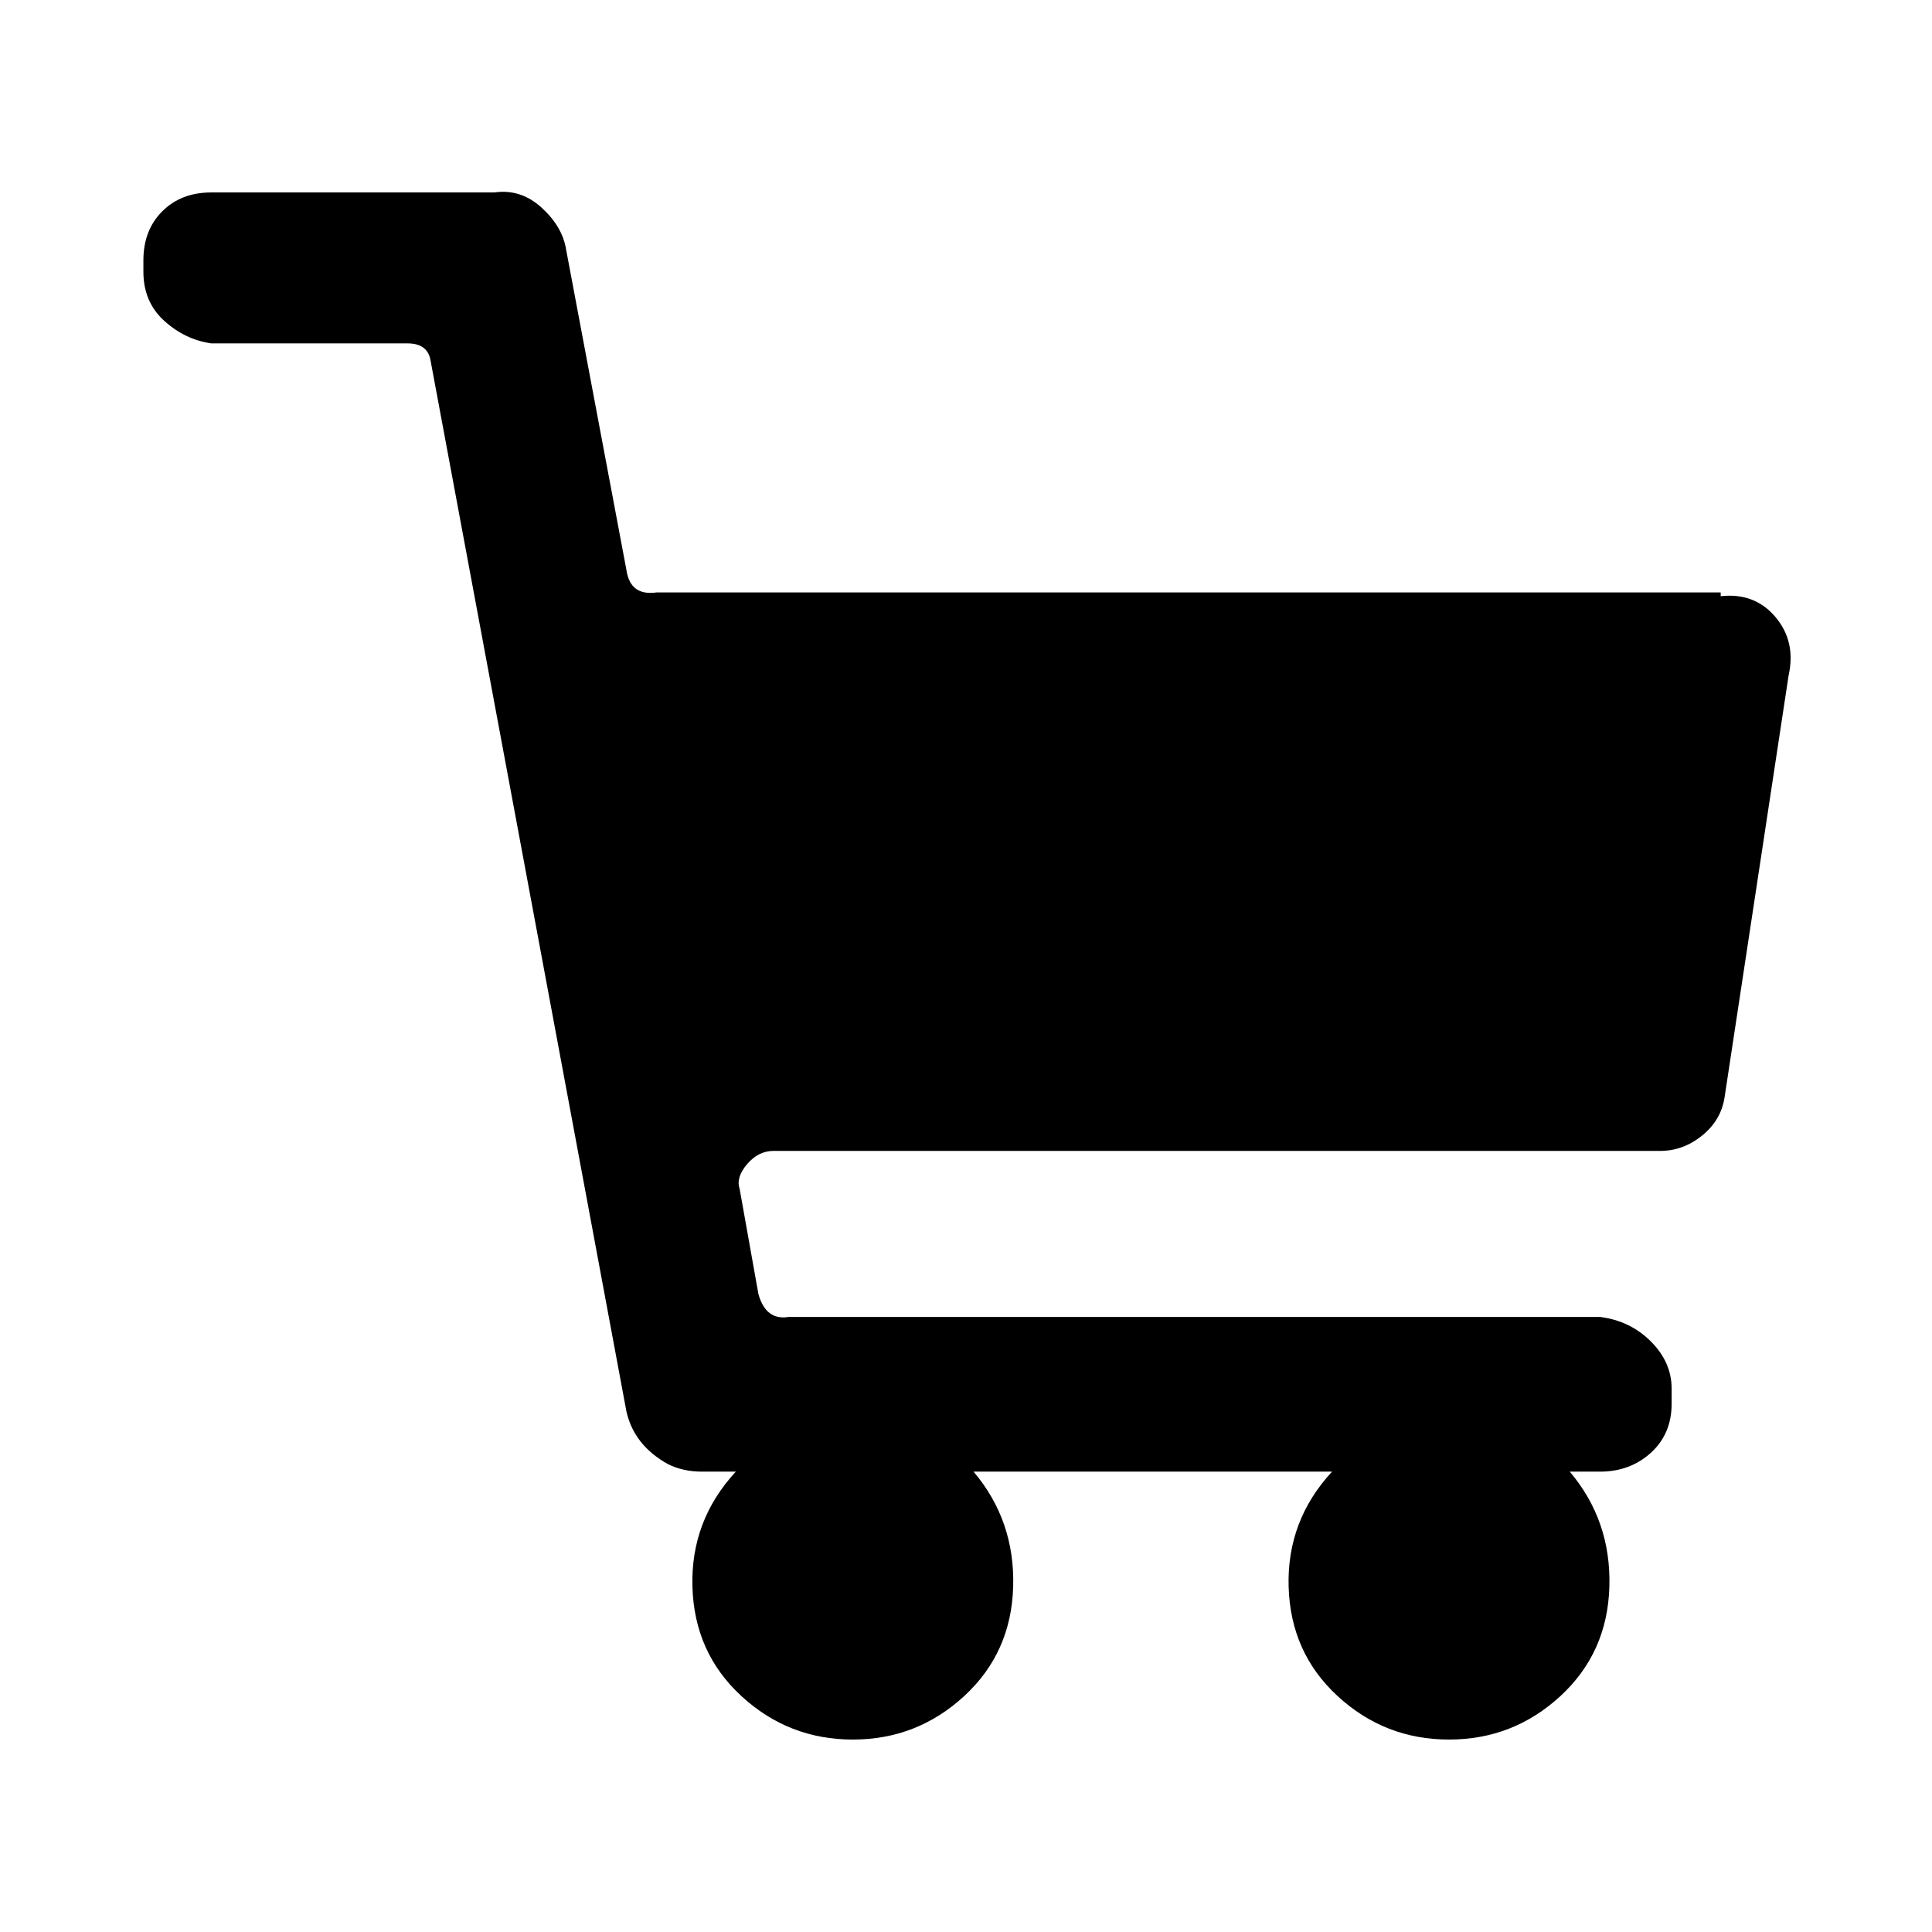
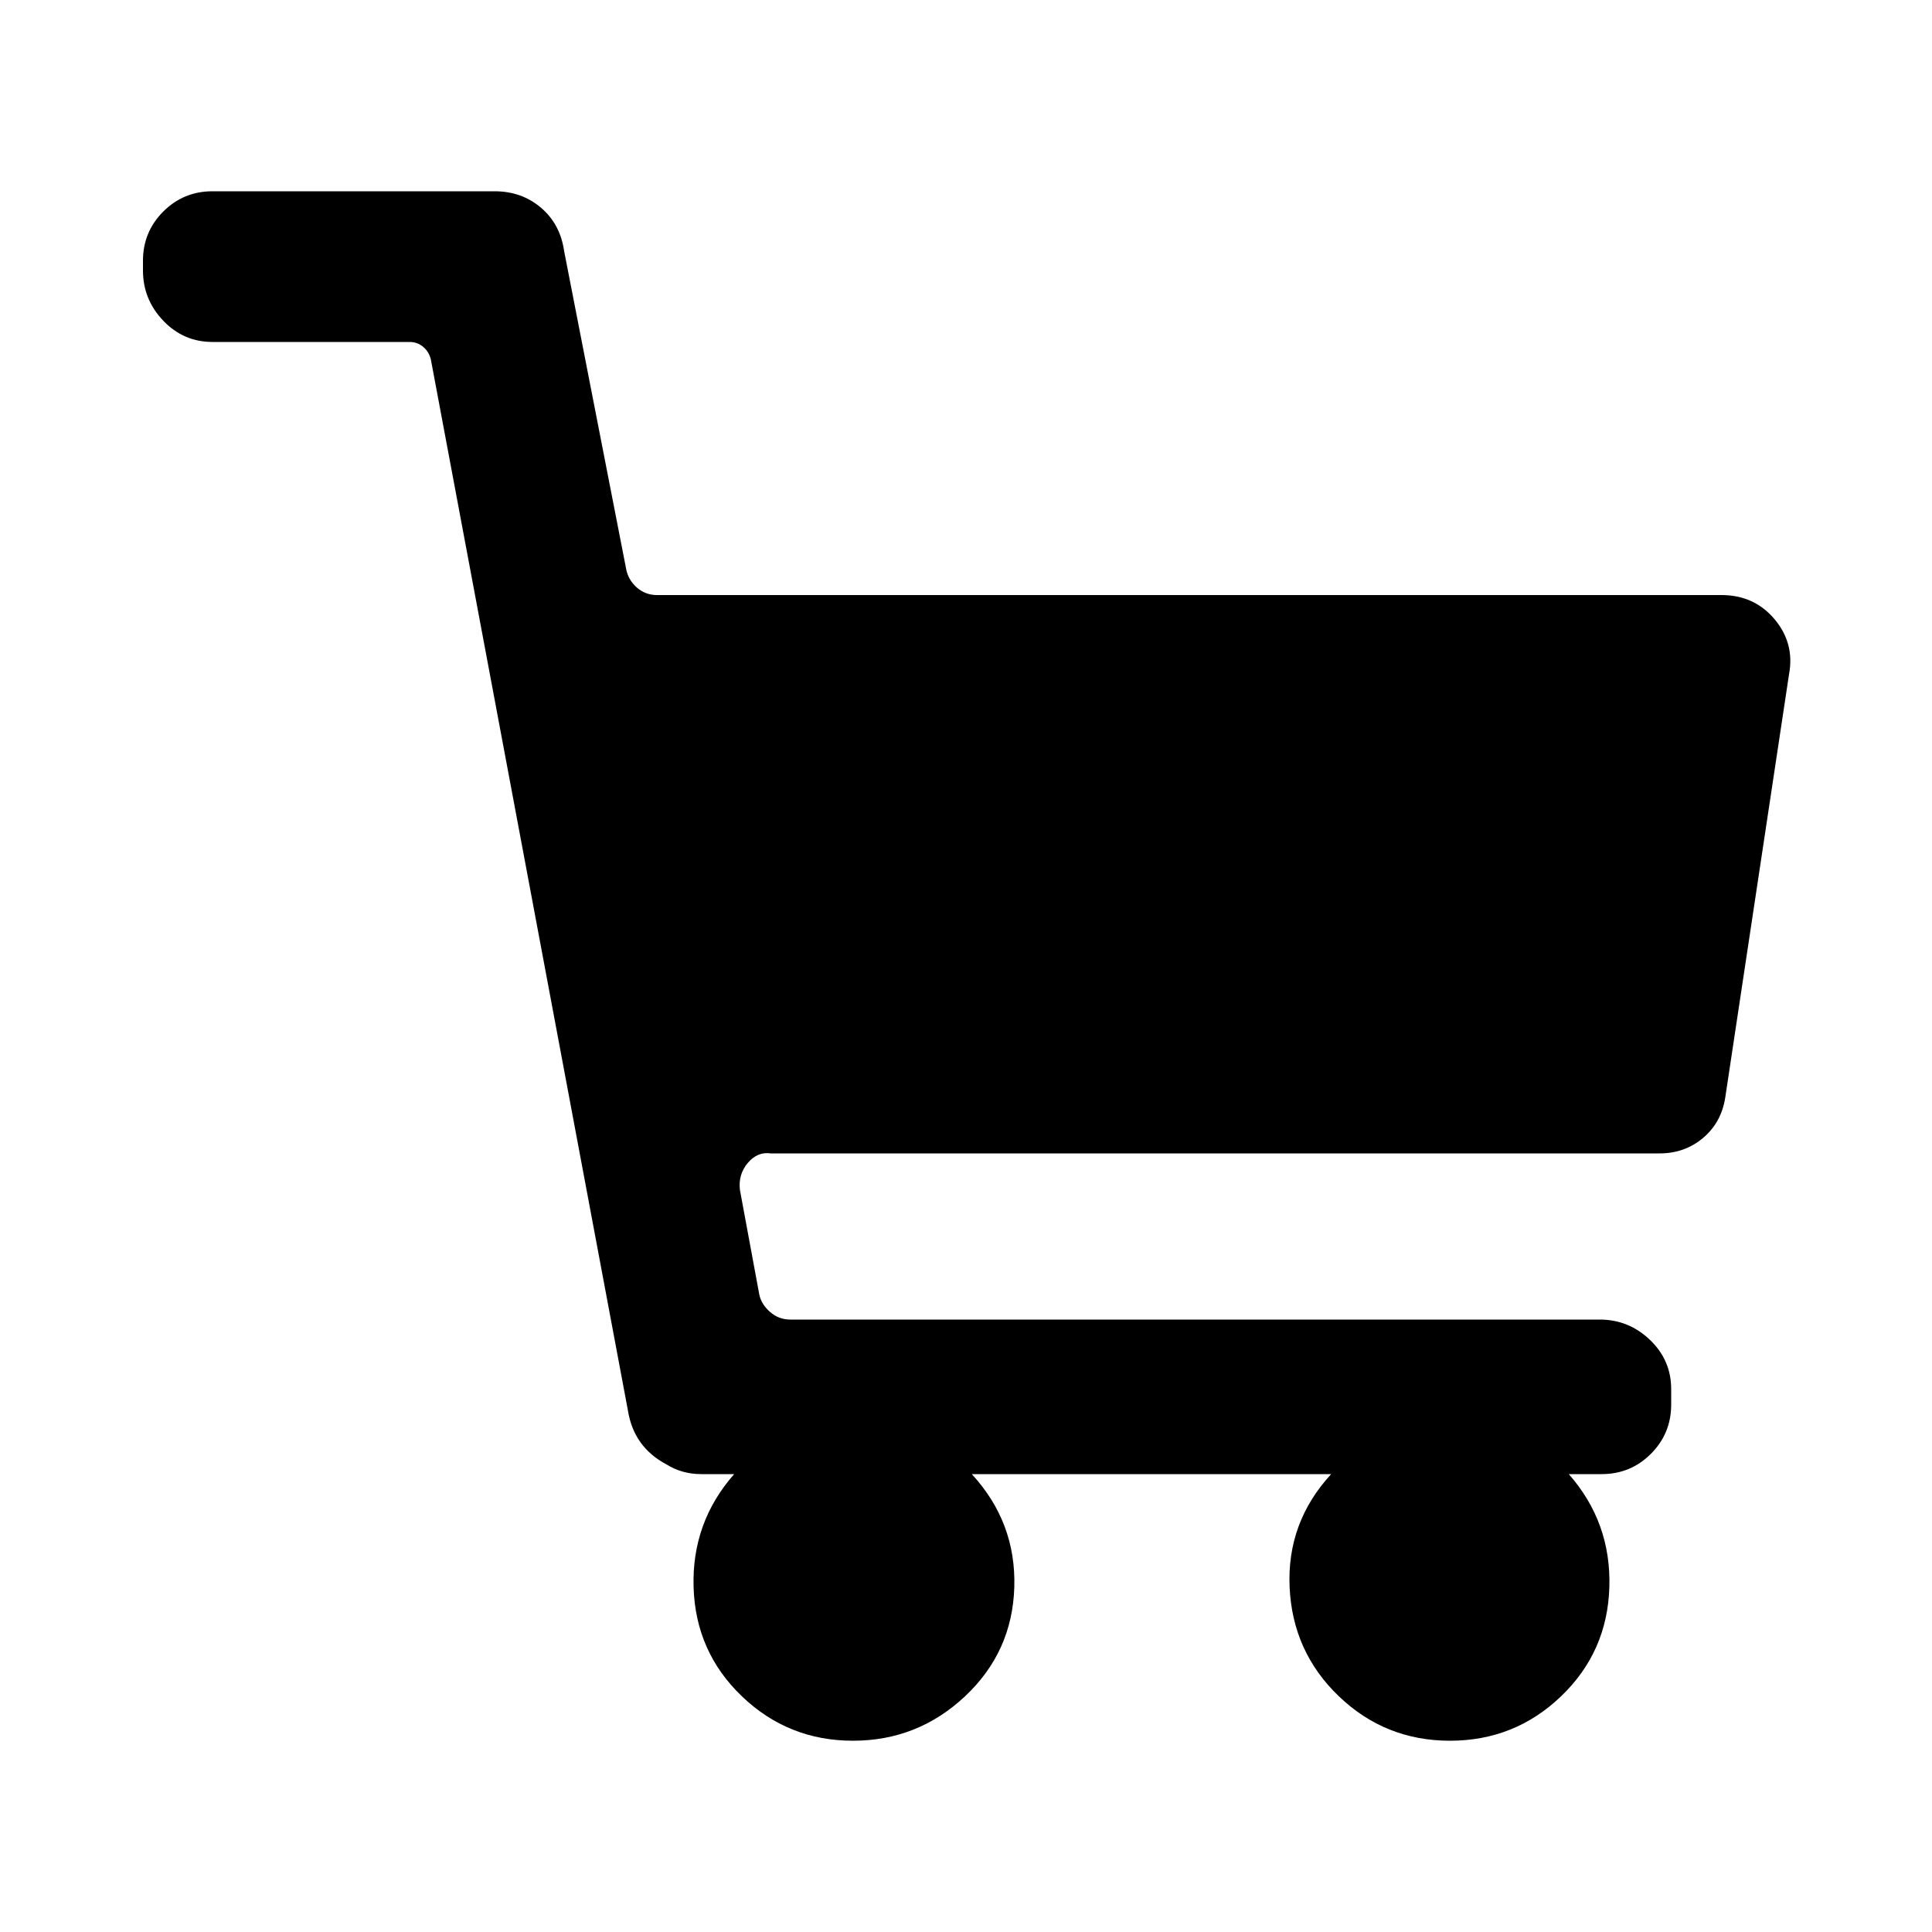
- <svg xmlns="http://www.w3.org/2000/svg" viewBox="0 0 512 512">
-   <path d="M456 157H174q-7 1-8-6l-16-85q-1-6-6.5-11T131 51H56q-8 0-13 5t-5 13v3q0 8 5.5 13T56 91h52q5 0 6 4l52 279q2 9 11 14 4 2 9 2h9q-12 13-11.5 30.5t13 29T226 461t29.5-11.5 13-29T258 390h95q-12 13-11.5 30.5t13 29T384 461t29.5-11.5 13-29T416 390h8q8 0 13.5-5t5.5-13v-4q0-7-5.5-12.5T424 349H209q-6 1-8-6l-5-28q-1-3 2-6.5t7-3.5h235q6 0 11-4t6-10l17-112q2-9-3.5-15.5T456 158v-1z" />
+ <svg xmlns="http://www.w3.org/2000/svg" viewBox="0 0 1000 1000">
+   <path d="M891 308H340q-6 0-10.5-4t-5.5-10l-32-164q-2-14-12-22.5T256 99H110q-15 0-25.5 10.5T74 135v5q0 15 10.5 26t25.5 11h102q4 0 7 2.5t4 6.5l102 544q3 19 20 28 8 5 18 5h17q-22 25-21 58.5t25 56.5 57.5 23 58-23 25.5-56.5-22-58.5h186q-23 25-21.5 58.5T693 878t57.5 23 57.5-23 25-56.5-21-58.5h17q15 0 25.5-10.5T865 727v-8q0-15-11-25.5T828 683H409q-6 0-10.5-4t-5.5-9l-10-54q-1-8 4-14t12-5h460q13 0 22.5-8t11.5-21l33-219q3-16-7.5-28.5T891 308z" />
</svg>
